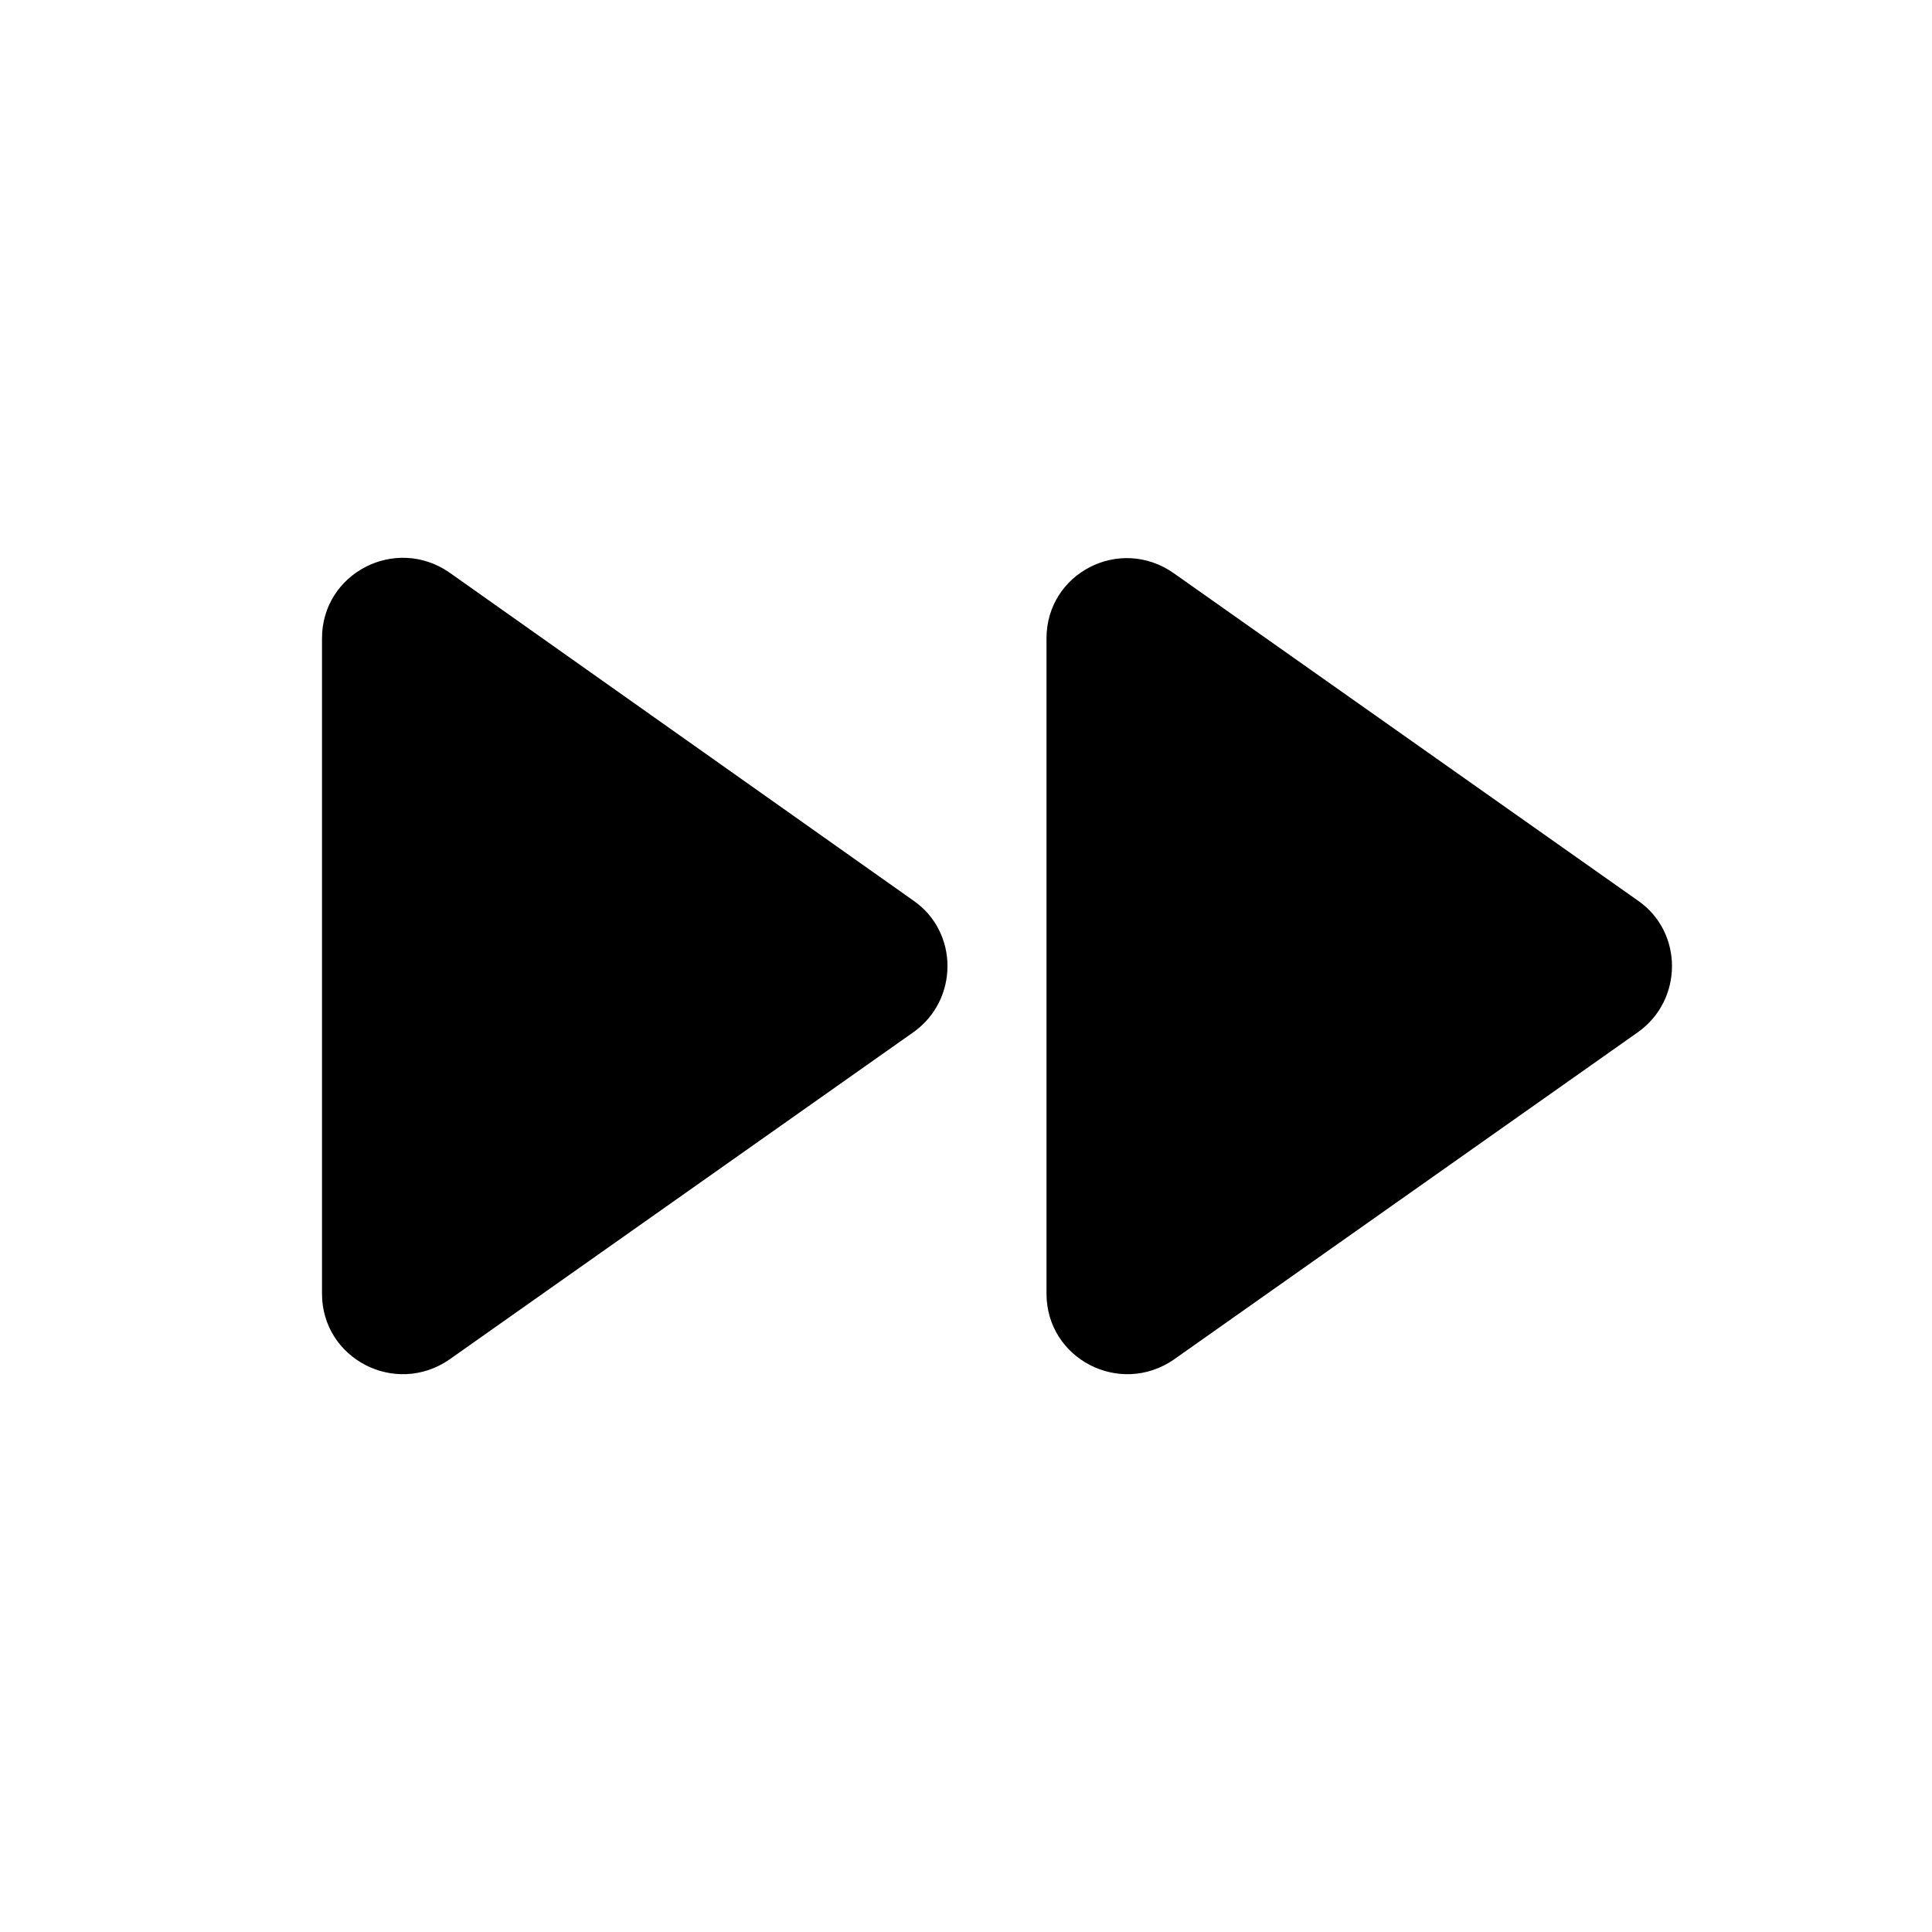
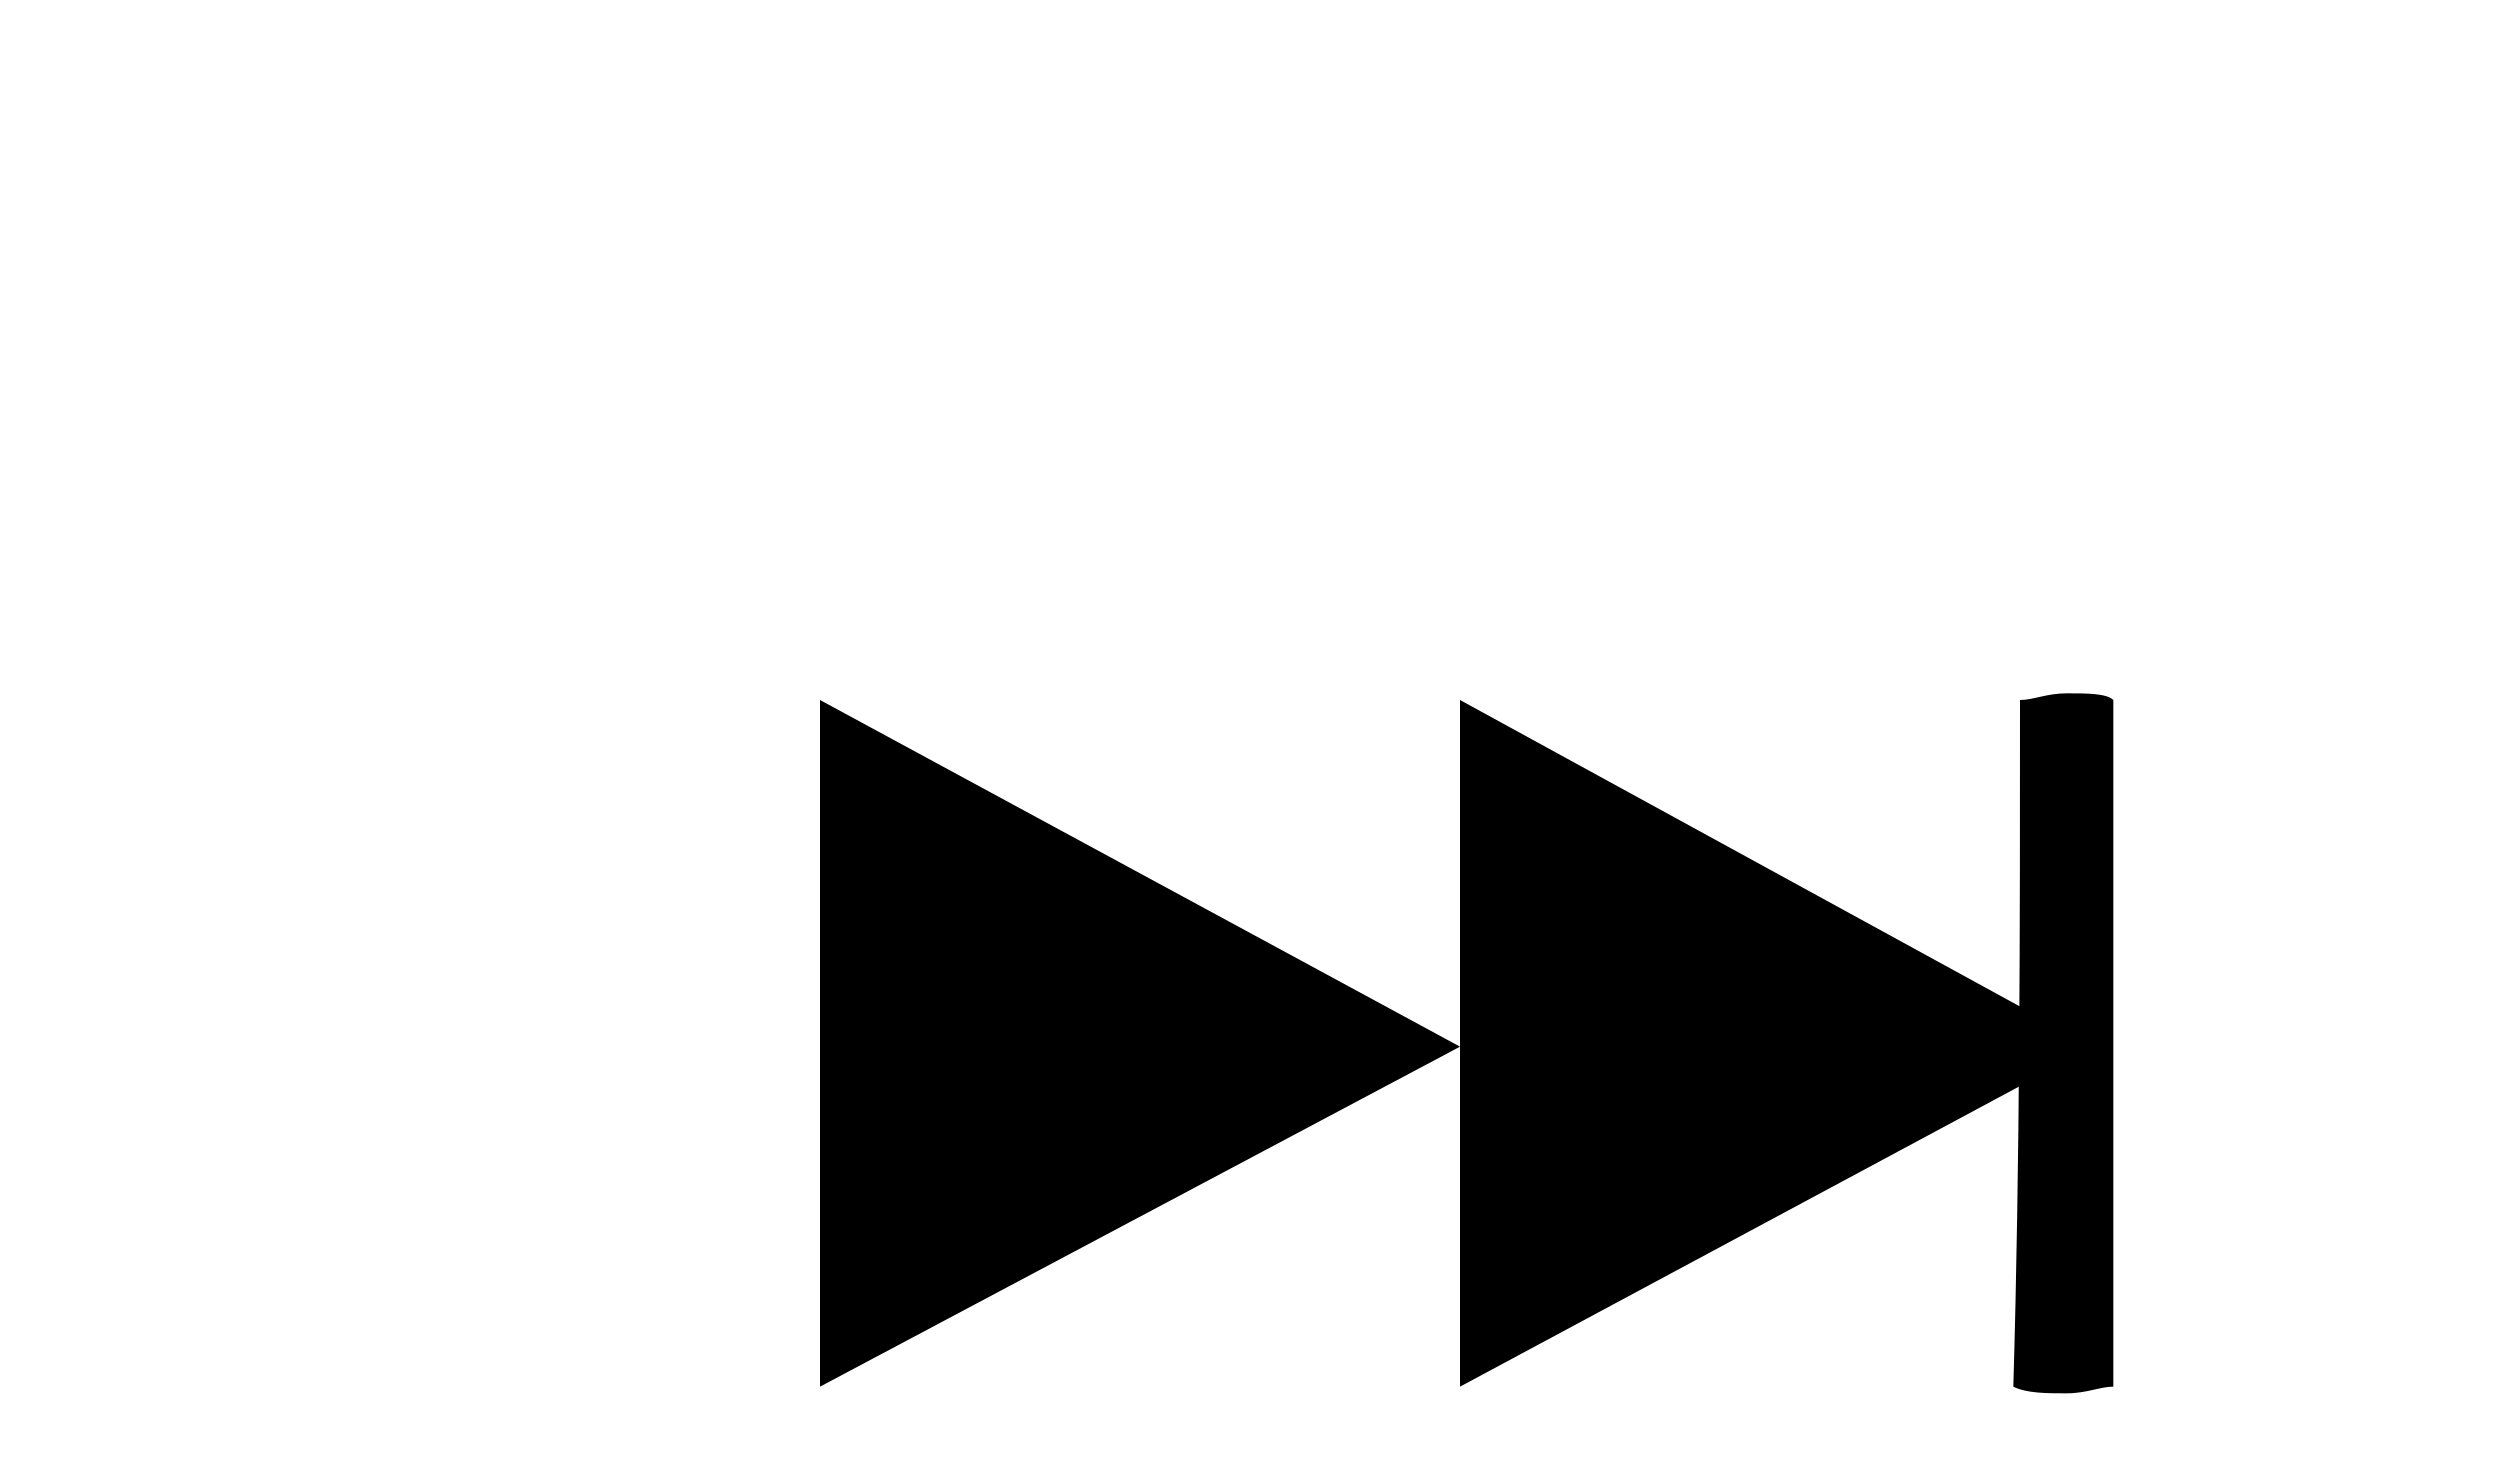
- <svg xmlns="http://www.w3.org/2000/svg" width="24" height="24" viewBox="0 0 24 24">
-   <path d="M5.58 16.89l5.77-4.07c.56-.4.56-1.24 0-1.63L5.58 7.11C4.91 6.65 4 7.12 4 7.93v8.14c0 .81.91 1.28 1.58.82zM13 7.93v8.14c0 .81.91 1.28 1.58.82l5.77-4.07c.56-.4.56-1.24 0-1.63l-5.77-4.07c-.67-.47-1.58 0-1.58.81z" />
+ <svg xmlns="http://www.w3.org/2000/svg" version="1.1" id="Layer_1" x="0px" y="0px" viewBox="-12 -10 37.5 22" style="enable-background:new 0 0 19.8 11.2;" xml:space="preserve">
+   <g>
+     <polygon points="9.9,0.5 19.4,5.7 9.9,10.8  " />
+     <path d="M18.3,0.5c0.2,0,0.4-0.1,0.7-0.1c0.3,0,0.6,0,0.7,0.1c0,3.4,0,6.9,0,10.3c-0.2,0-0.4,0.1-0.7,0.1c-0.3,0-0.6,0-0.8-0.1   C18.3,7.4,18.3,3.9,18.3,0.5z" />
+     <polygon points="0.3,0.5 9.9,5.7 0.3,10.8  " />
+   </g>
</svg>
